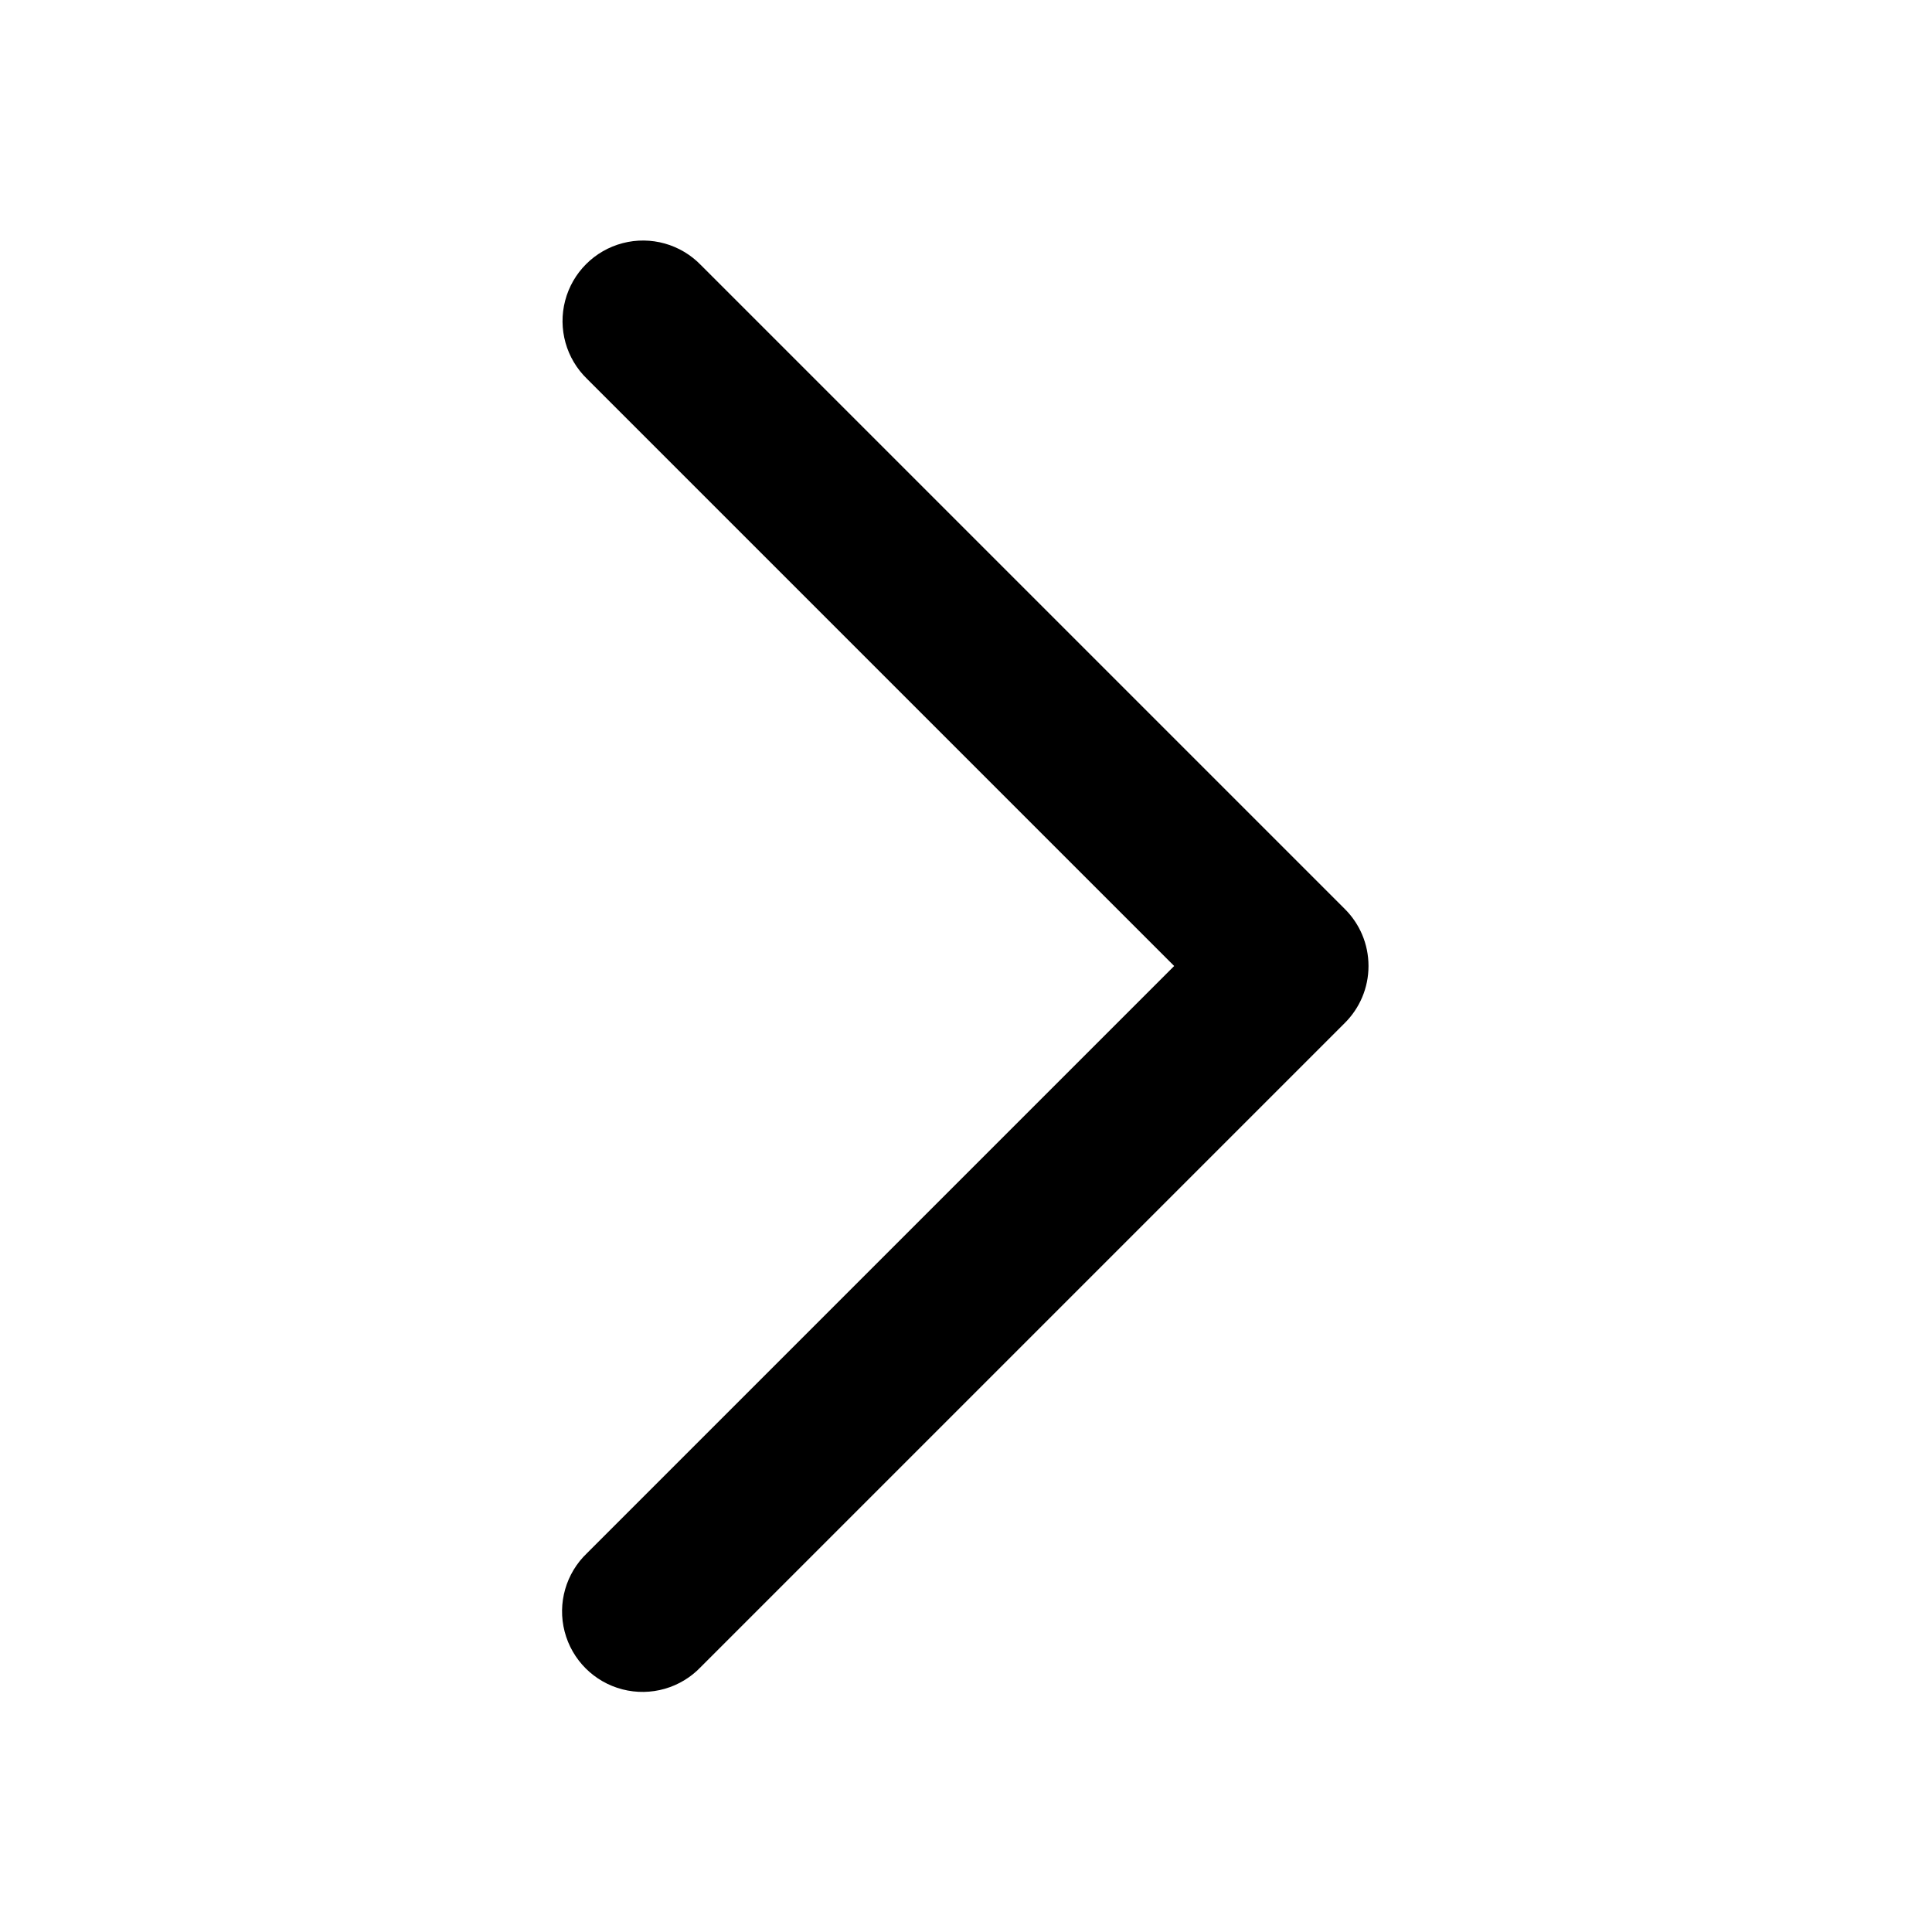
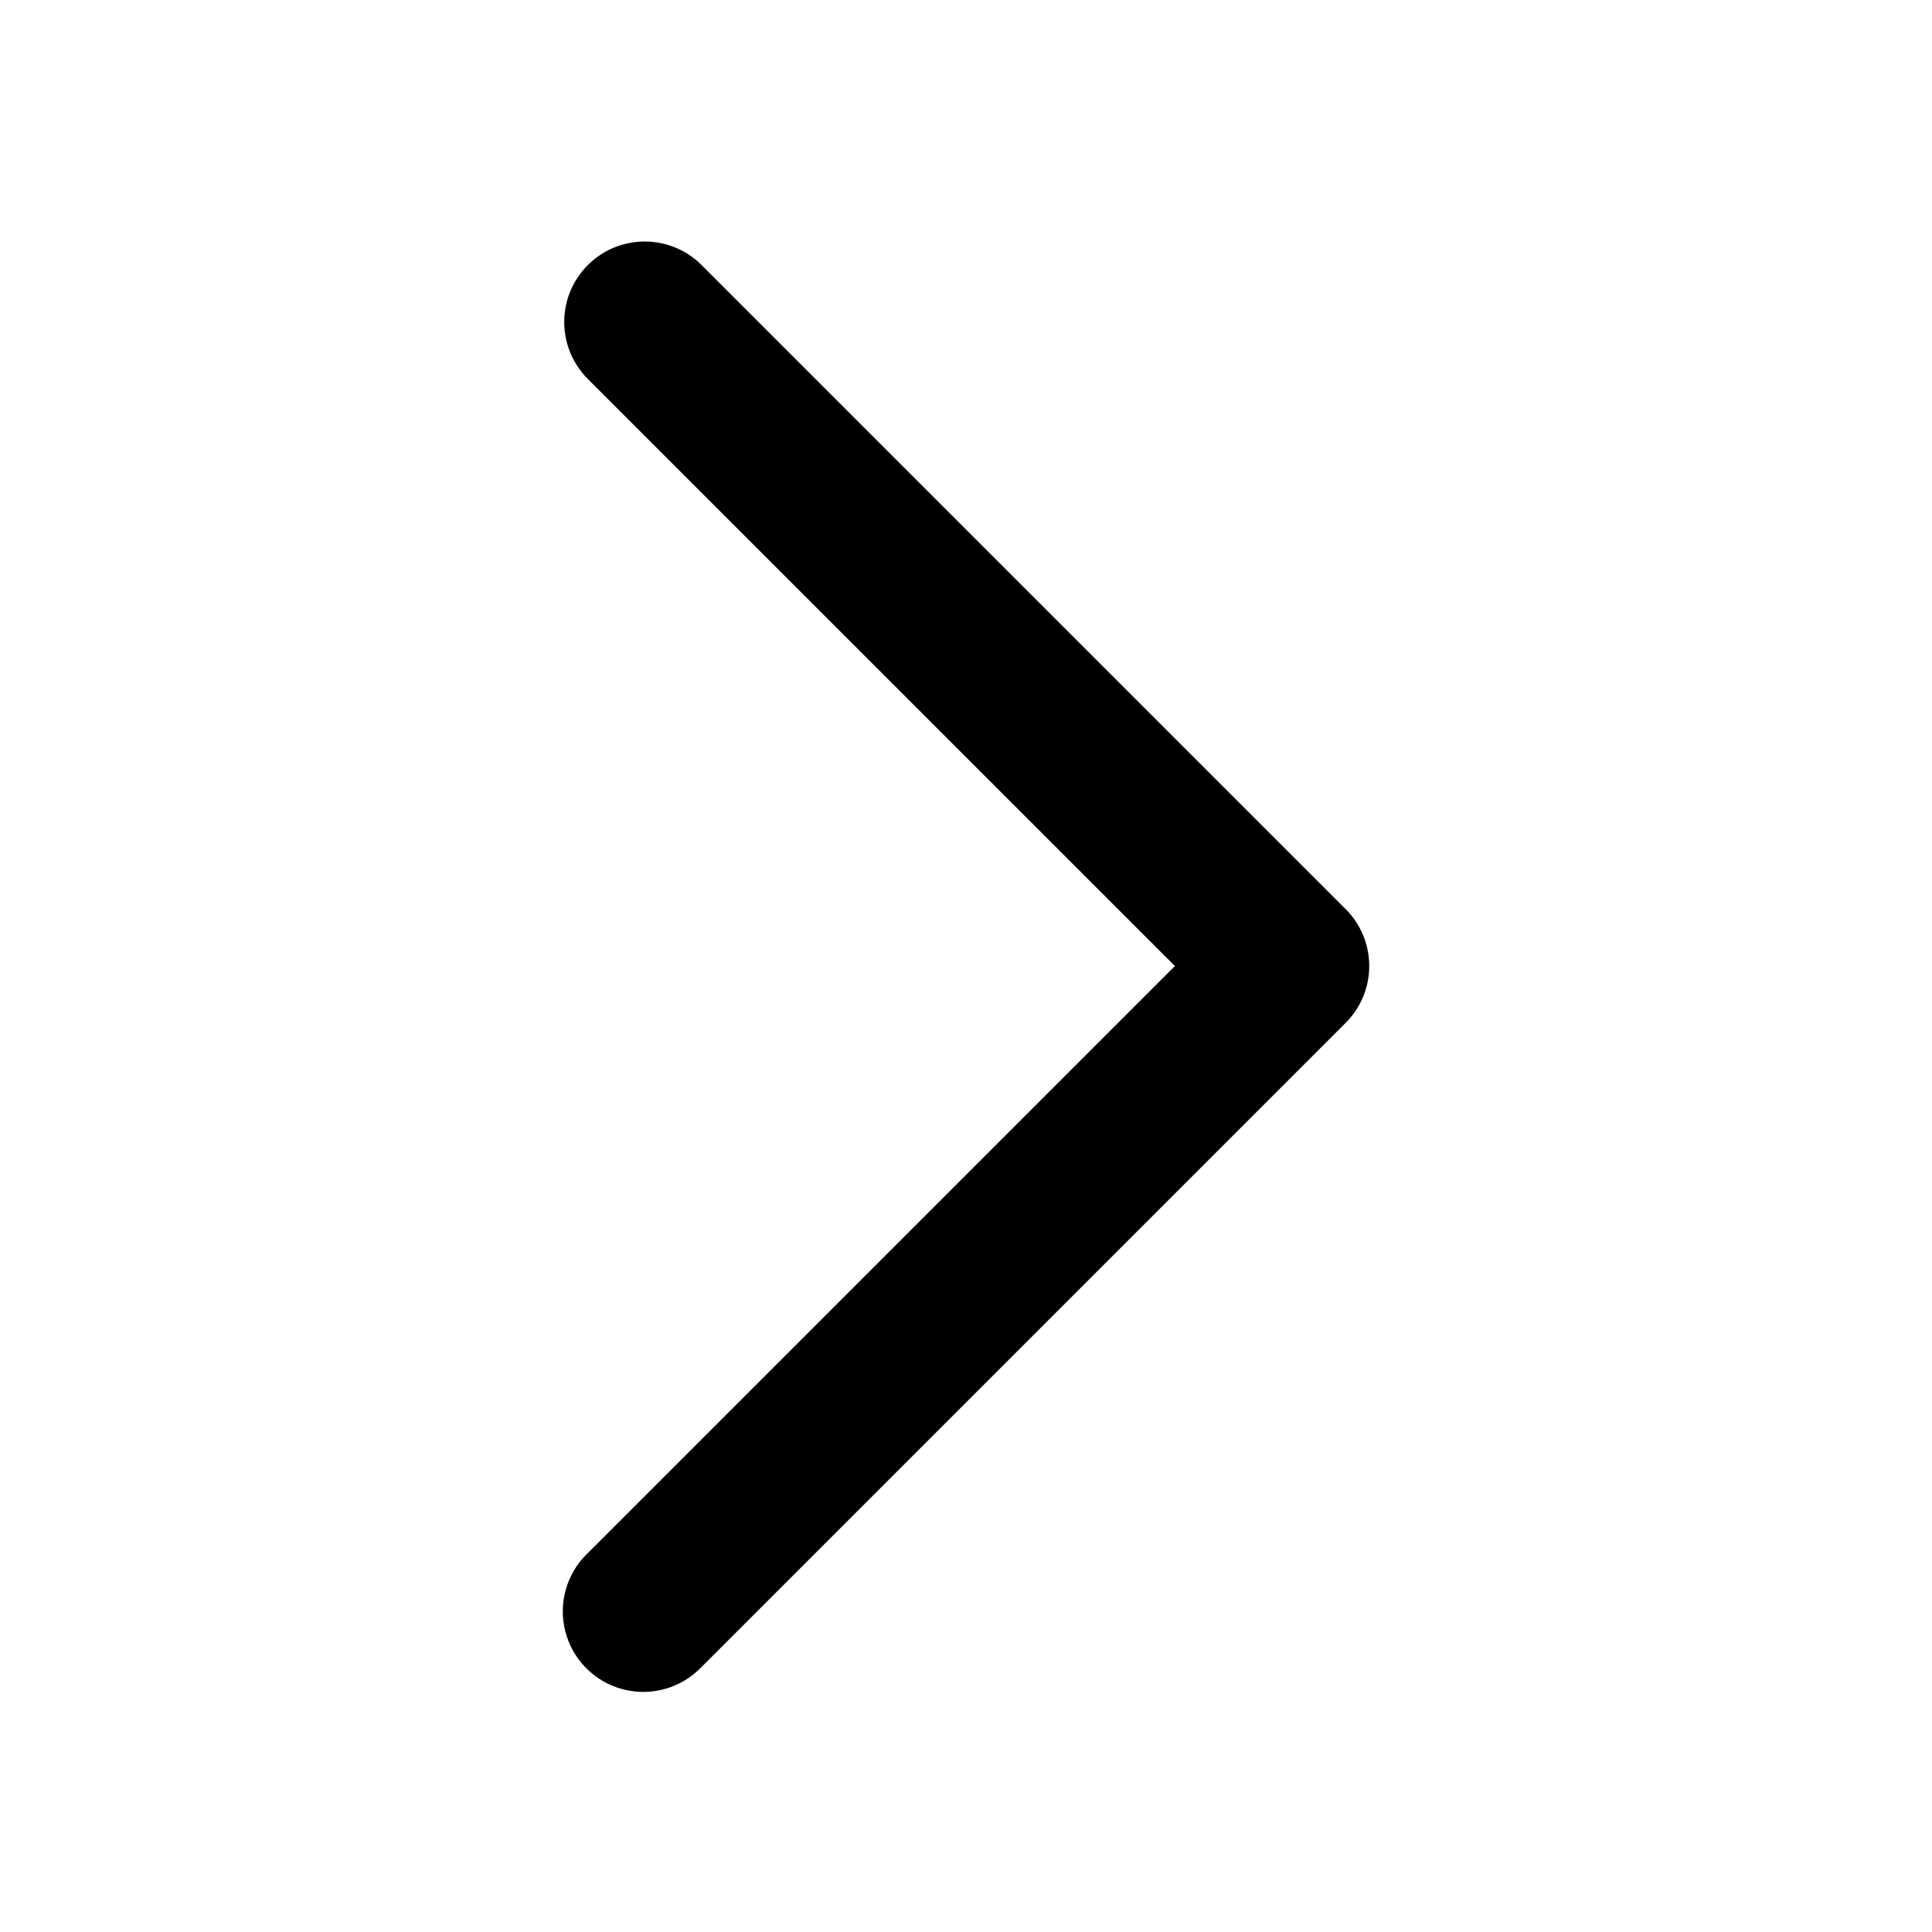
<svg xmlns="http://www.w3.org/2000/svg" width="48" height="48" viewBox="0 0 48 48">
-   <path d="m17.416 41.411 15.995-15.995c.364-.362.589-.863.589-1.416s-.224-1.053-.587-1.415L17.415 6.587a2 2 0 1 0-2.829 2.827L29.172 24 14.586 38.586a2 2 0 1 0 2.829 2.826l.001-.001z" />
+   <path d="m17.434 41.411 15.995-15.995c.364-.362.589-.863.589-1.416s-.224-1.053-.587-1.415L17.433 6.587a2 2 0 1 0-2.83 2.827L29.19 24 14.604 38.586a2 2 0 1 0 2.829 2.826Z" />
</svg>
